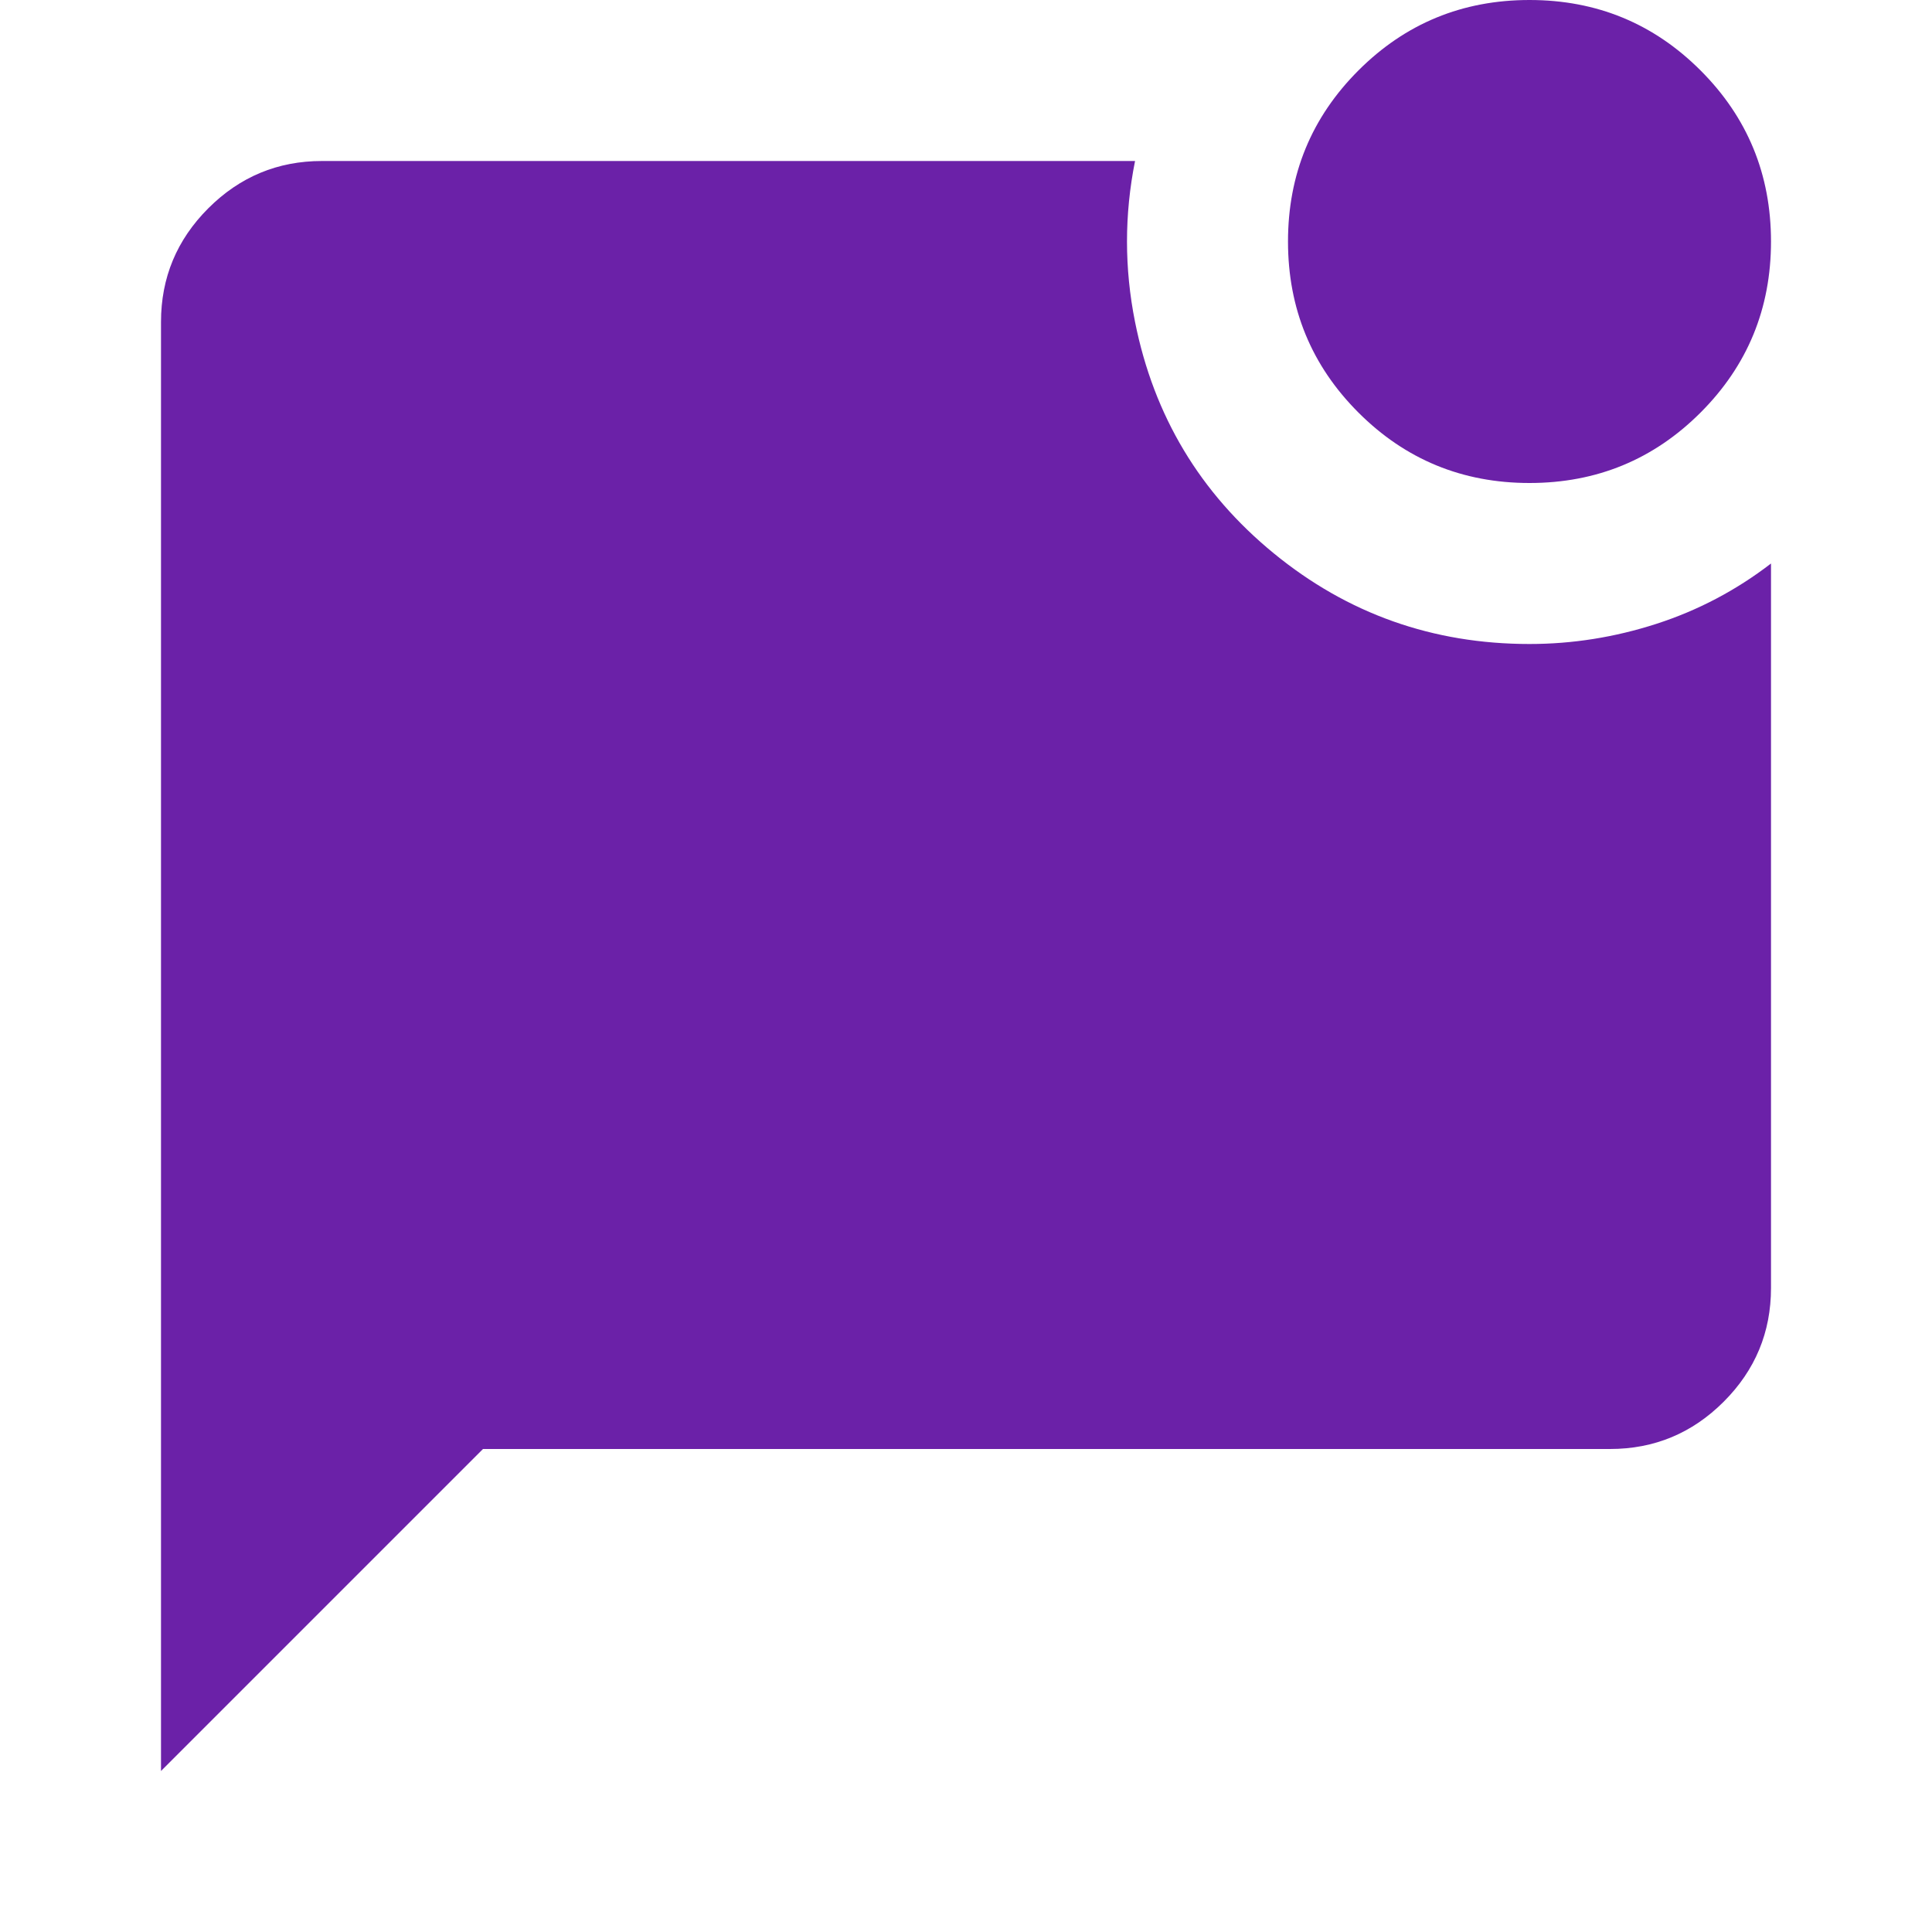
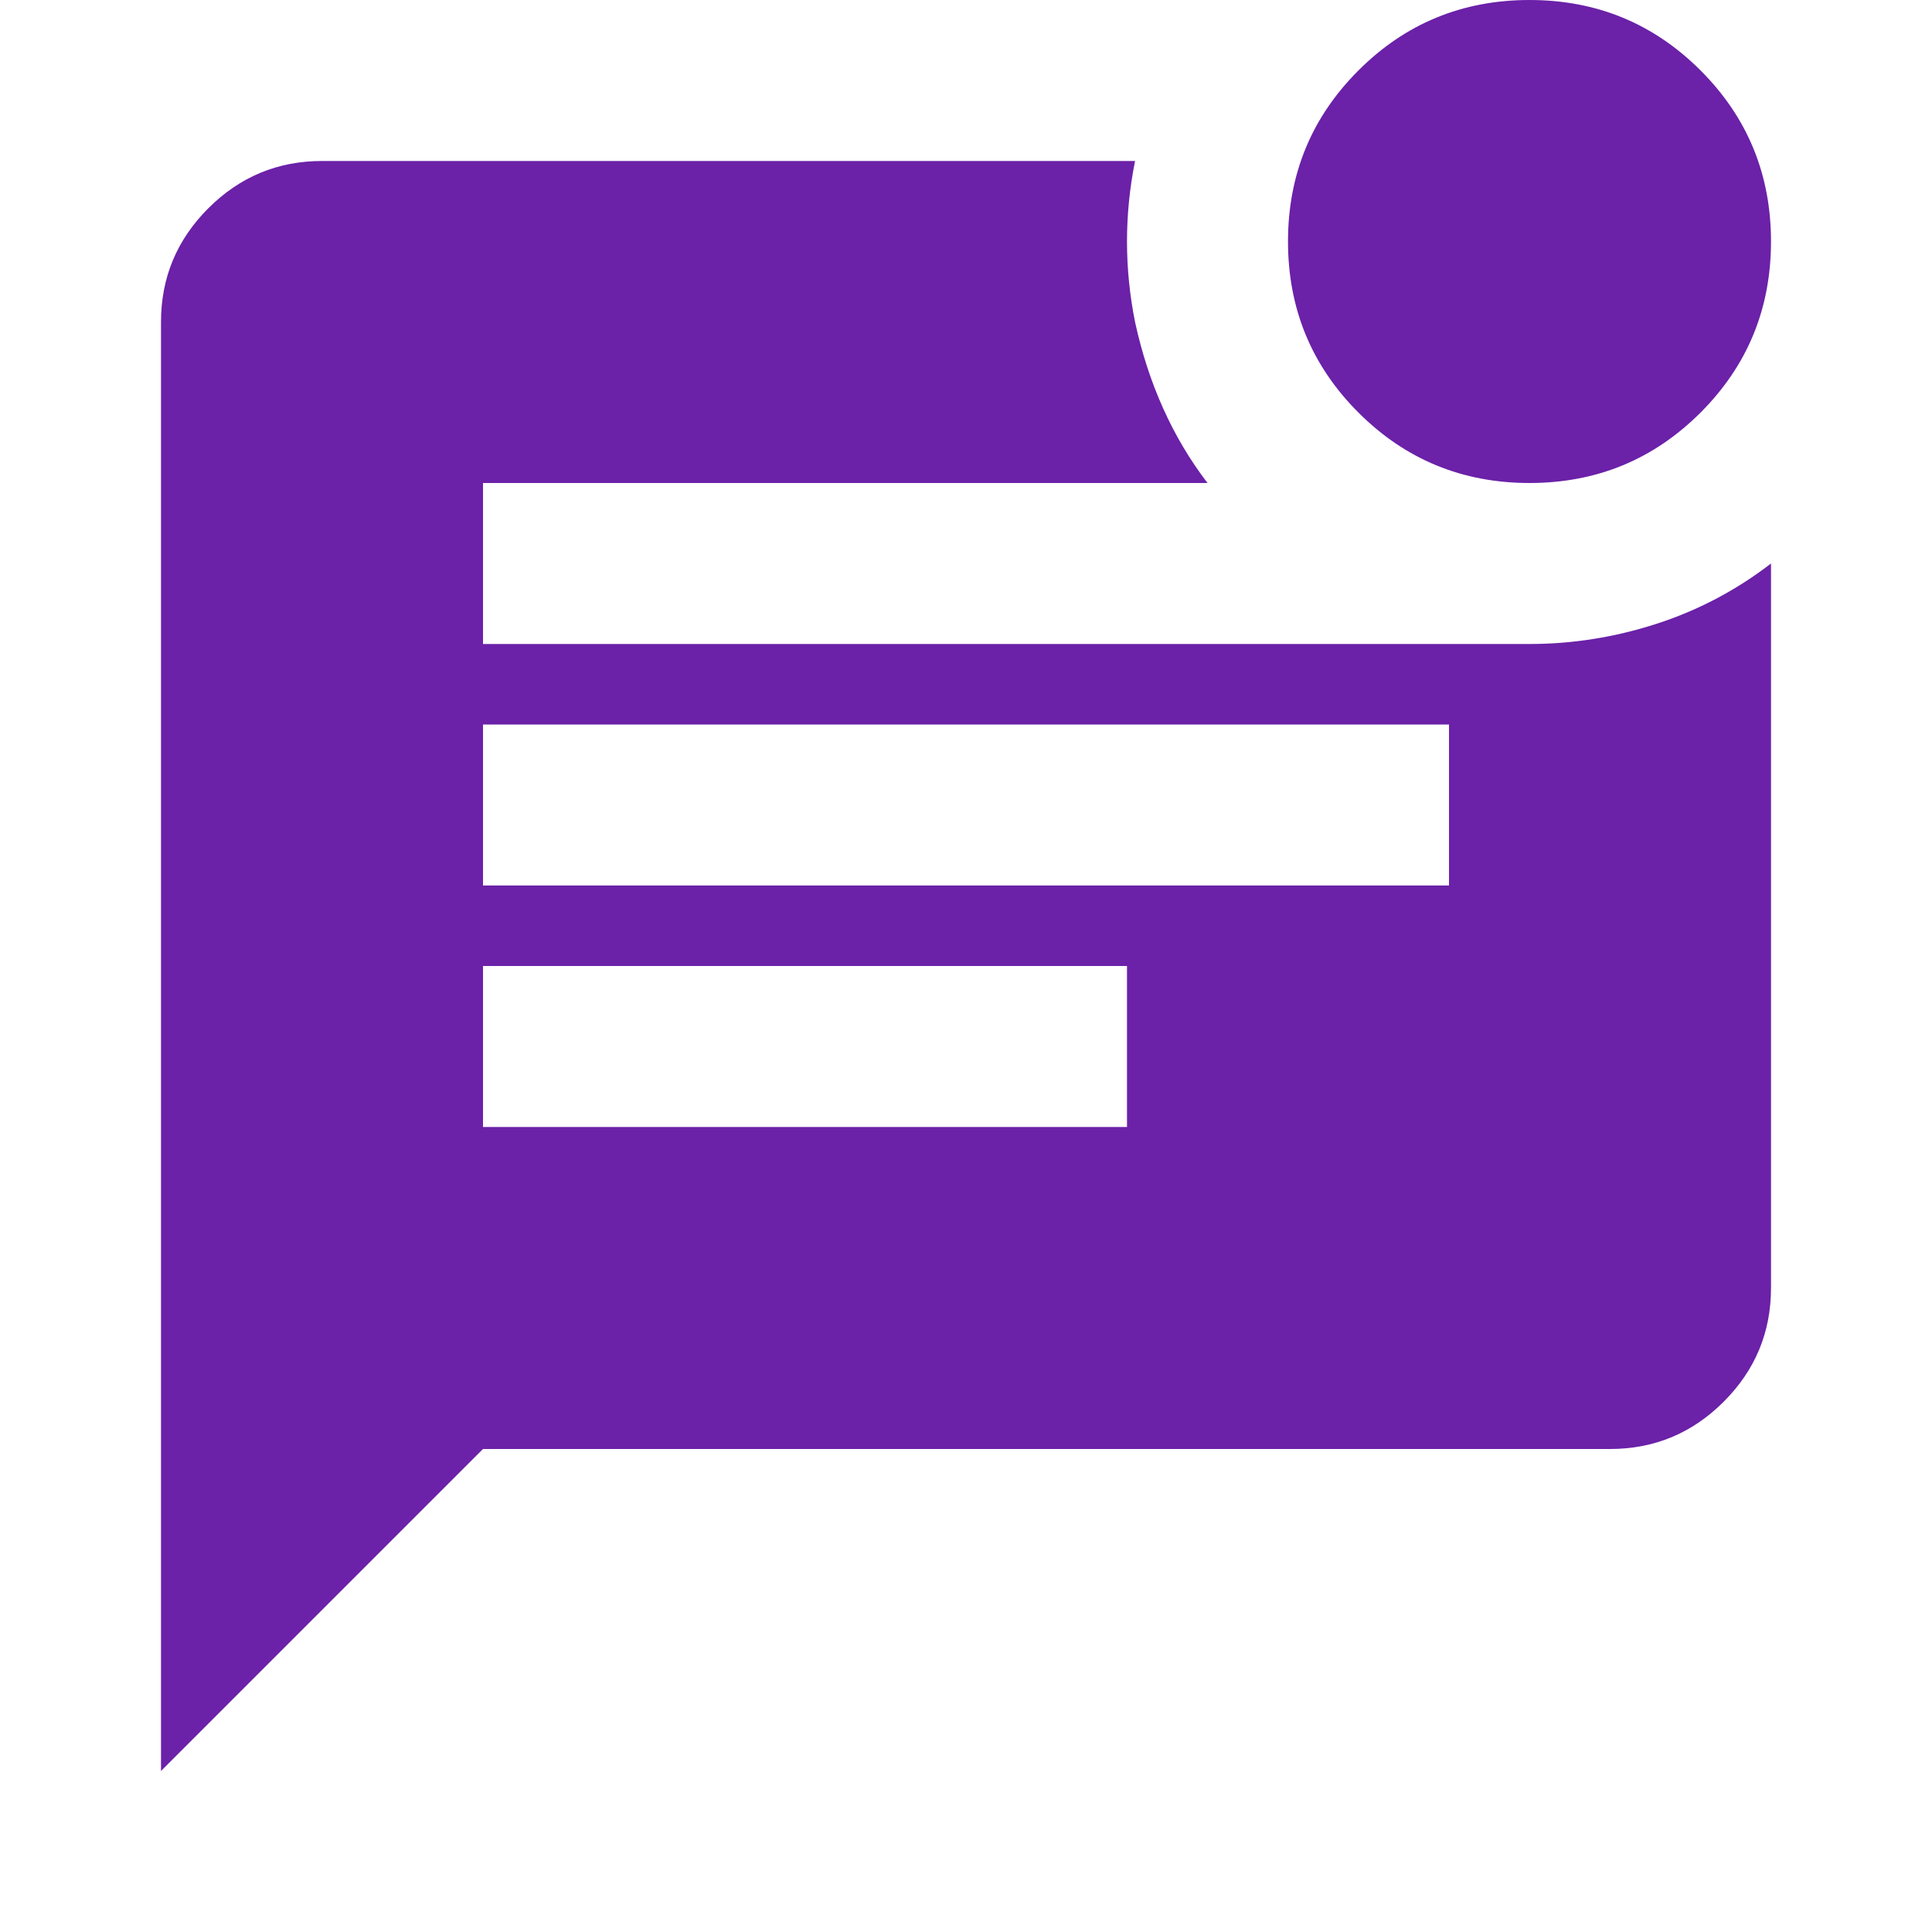
<svg xmlns="http://www.w3.org/2000/svg" height="24px" viewBox="0 -960 960 960" width="24px" fill="#6b21a8">
-   <path d="M760-720q-50 0-85-35t-35-85q0-50 35-85t85-35q50 0 85 35t35 85q0 50-35 85t-85 35ZM80-80v-720q0-33 23.5-56.5T160-880h404q-4 20-4 40t4 40q14 70 69 115t127 45q32 0 63-10t57-30v360q0 33-23.5 56.5T800-240H240L80-80Z" />
+   <path d="M760-720q-50 0-85-35t-35-85q0-50 35-85t85-35q50 0 85 35t35 85q0 50-35 85t-85 35ZM80-80v-720q0-33 23.5-56.5T160-880h404q-4 20-4 40t4 40q5 23 14 43t22 37H240v80h520q32 0 63-10t57-30v360q0 33-23.5 56.5T800-240H240L80-80Zm160-440h480v-80H240v80Zm0 120h320v-80H240v80Z" />
</svg>
